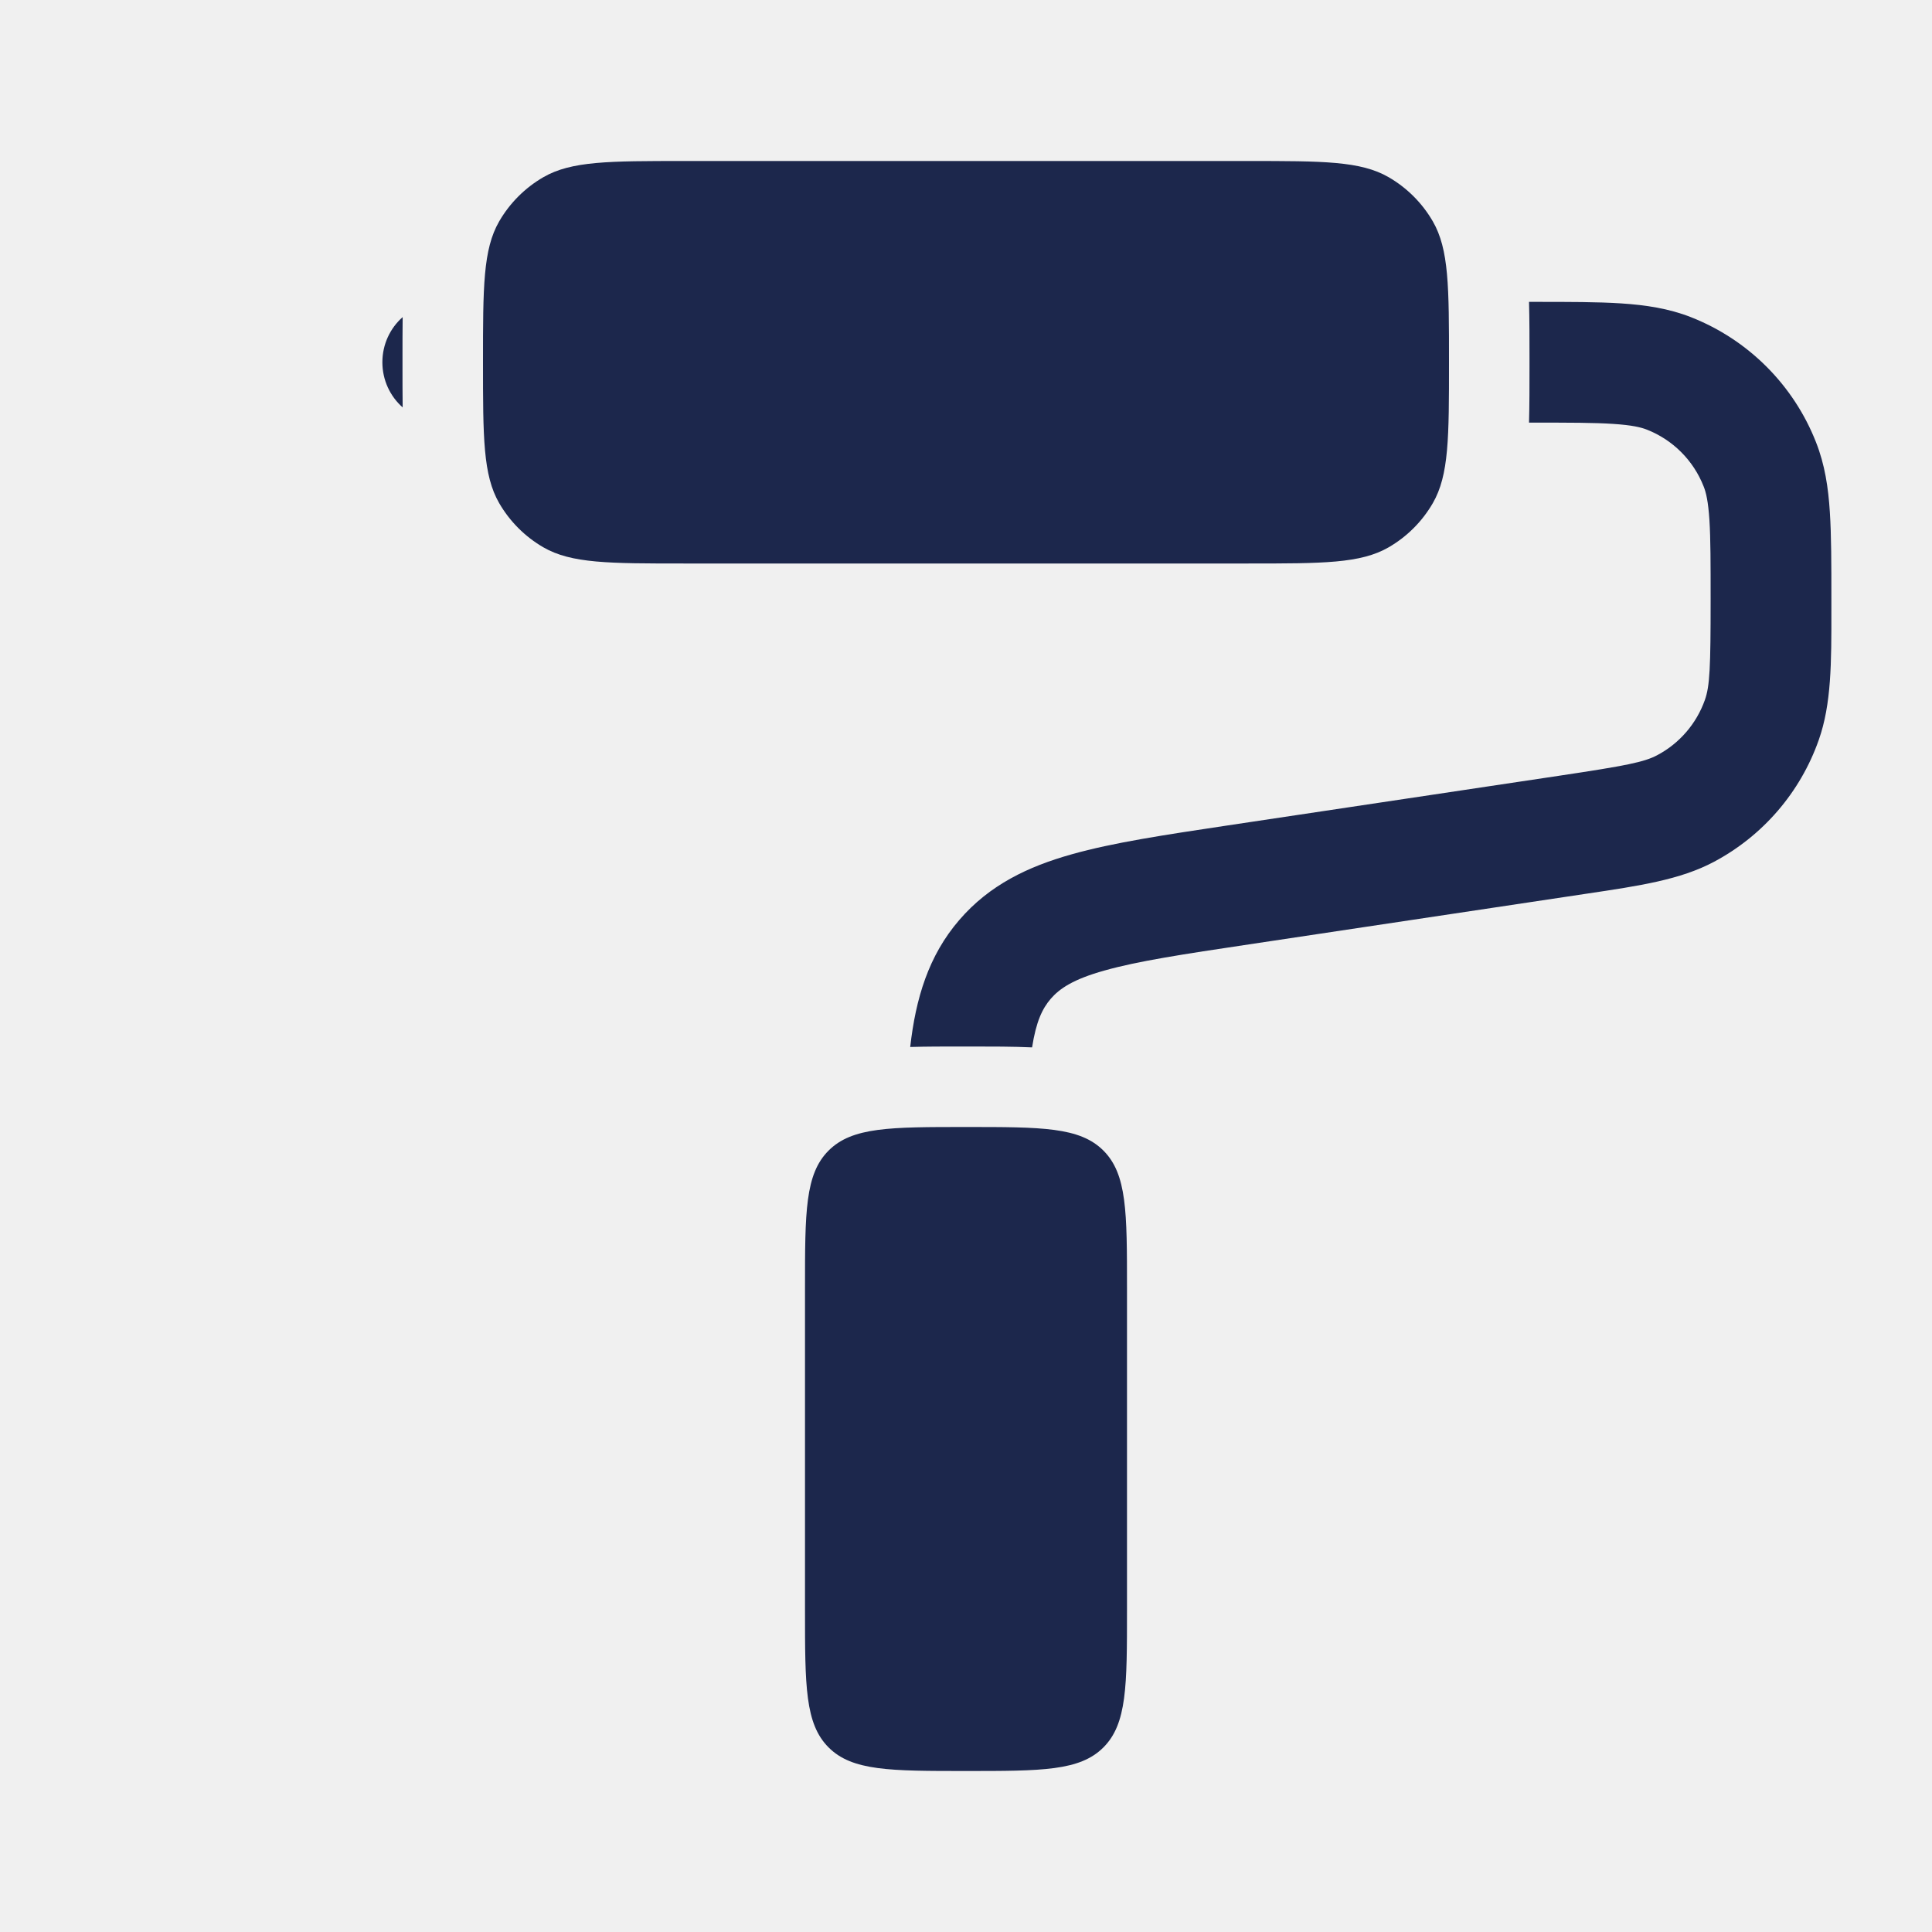
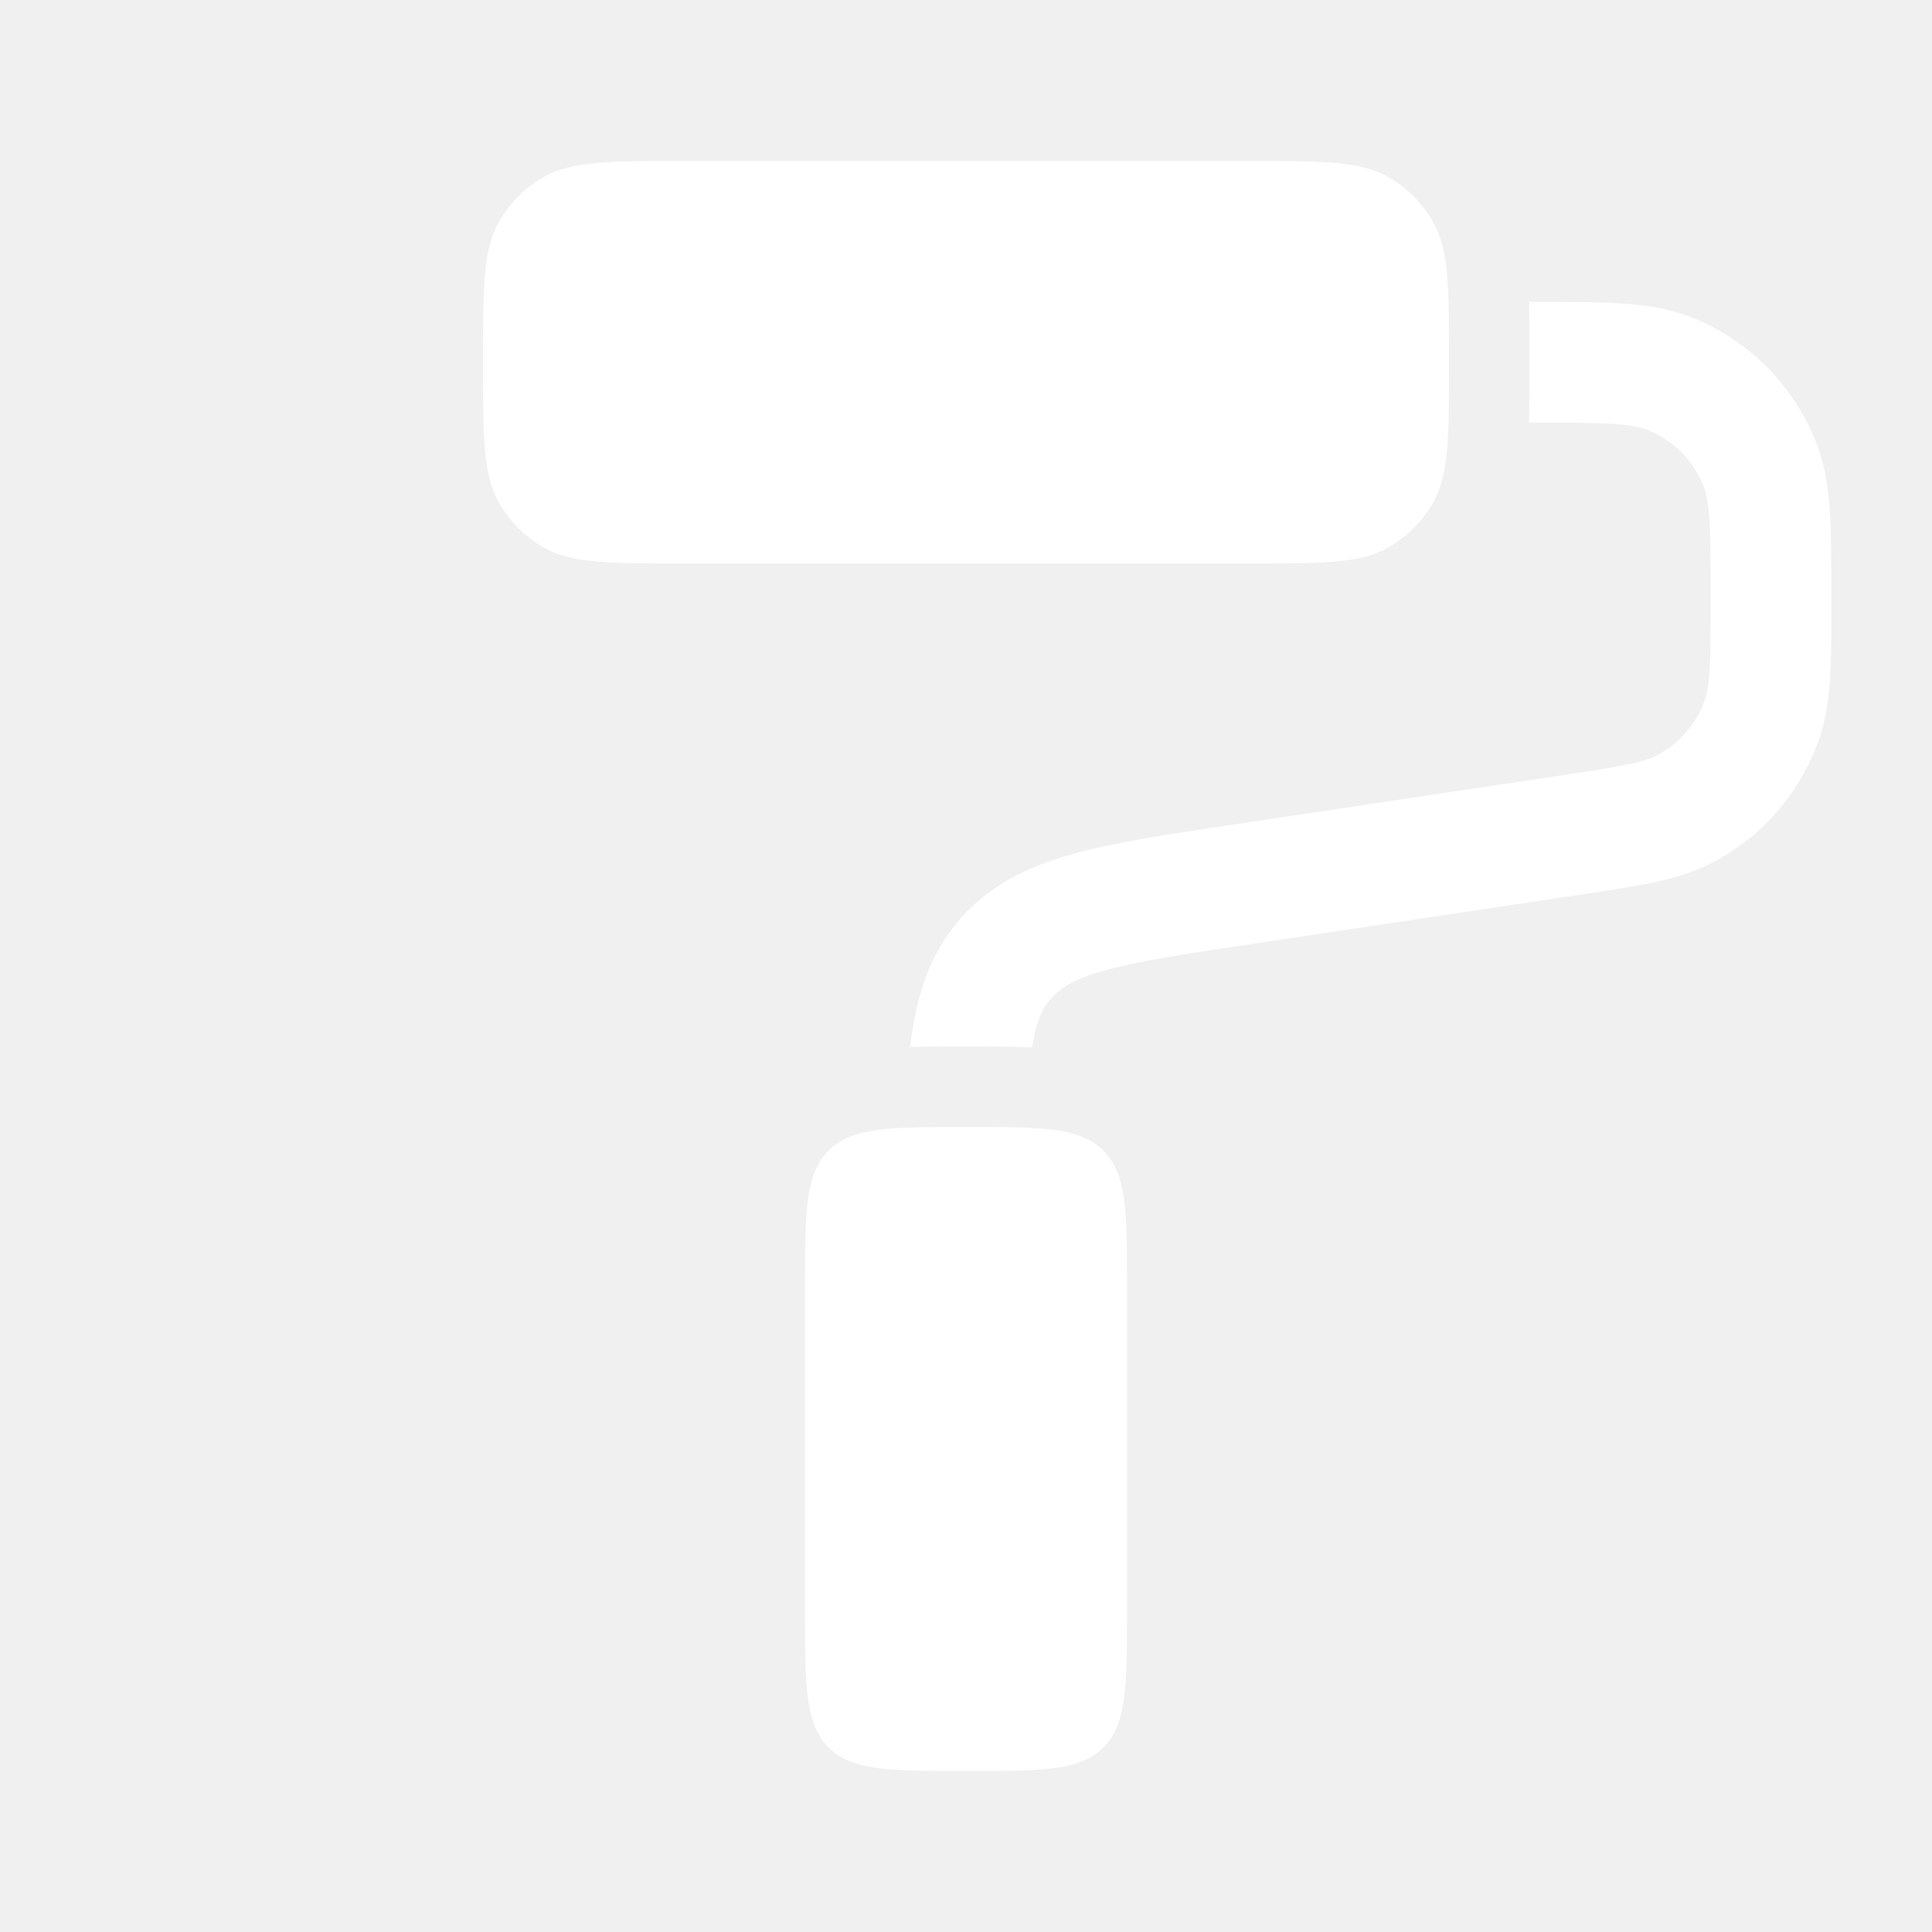
<svg xmlns="http://www.w3.org/2000/svg" width="800px" height="800px" viewBox="0 0 24 24" fill="none">
-   <path d="M6 4.5C6 3.565 6 3.098 6.201 2.75C6.333 2.522 6.522 2.333 6.75 2.201C7.098 2 7.565 2 8.5 2H15.5C16.435 2 16.902 2 17.25 2.201C17.478 2.333 17.667 2.522 17.799 2.75C18 3.098 18 3.565 18 4.5C18 5.435 18 5.902 17.799 6.25C17.667 6.478 17.478 6.667 17.25 6.799C16.902 7 16.435 7 15.5 7H8.5C7.565 7 7.098 7 6.75 6.799C6.522 6.667 6.333 6.478 6.201 6.25C6 5.902 6 5.435 6 4.5Z" fill="#1C274C" />
-   <path d="M5.002 3.939C4.847 4.076 4.75 4.277 4.75 4.5C4.75 4.723 4.847 4.924 5.002 5.061C5 4.896 5 4.722 5 4.54V4.46C5 4.278 5 4.104 5.002 3.939Z" fill="#1C274C" />
-   <path d="M10 16V20C10 20.943 10 21.414 10.293 21.707C10.586 22 11.057 22 12 22C12.943 22 13.414 22 13.707 21.707C14 21.414 14 20.943 14 20V16C14 15.057 14 14.586 13.707 14.293C13.414 14 12.943 14 12 14C11.057 14 10.586 14 10.293 14.293C10 14.586 10 15.057 10 16Z" fill="#1C274C" />
-   <path d="M18.994 5.25H19.045C19.5 5.25 19.805 5.25 20.042 5.266C20.272 5.281 20.384 5.308 20.458 5.337C20.781 5.464 21.036 5.719 21.163 6.042C21.193 6.116 21.22 6.229 21.235 6.459C21.25 6.695 21.25 7 21.25 7.455C21.25 8.292 21.24 8.522 21.179 8.694C21.075 8.989 20.863 9.235 20.587 9.381C20.426 9.467 20.2 9.512 19.372 9.636L15.249 10.254C14.476 10.37 13.828 10.467 13.315 10.612C12.772 10.764 12.292 10.992 11.917 11.428C11.533 11.873 11.375 12.405 11.307 13.006C11.511 13 11.727 13 11.946 13H12.055C12.32 13 12.58 13 12.821 13.011C12.871 12.69 12.948 12.529 13.053 12.407C13.163 12.28 13.331 12.165 13.721 12.056C14.132 11.94 14.687 11.855 15.518 11.731L19.714 11.101C20.365 11.004 20.872 10.929 21.291 10.706C21.899 10.383 22.364 9.843 22.593 9.193C22.751 8.746 22.751 8.234 22.75 7.576L22.75 7.431C22.75 7.007 22.75 6.652 22.731 6.361C22.712 6.058 22.669 5.772 22.559 5.493C22.28 4.783 21.718 4.221 21.008 3.941C20.729 3.831 20.442 3.789 20.139 3.769C19.848 3.75 19.494 3.75 19.069 3.75H18.994C19 3.969 19 4.207 19 4.46V4.54C19 4.793 19 5.031 18.994 5.25Z" fill="#1C274C" />
+   <path d="M6 4.5C6 3.565 6 3.098 6.201 2.75C6.333 2.522 6.522 2.333 6.75 2.201C7.098 2 7.565 2 8.5 2H15.5C16.435 2 16.902 2 17.25 2.201C17.478 2.333 17.667 2.522 17.799 2.75C18 3.098 18 3.565 18 4.5C18 5.435 18 5.902 17.799 6.25C17.667 6.478 17.478 6.667 17.25 6.799C16.902 7 16.435 7 15.5 7H8.5C7.565 7 7.098 7 6.75 6.799C6.522 6.667 6.333 6.478 6.201 6.25C6 5.902 6 5.435 6 4.5Z" fill="white" />
+   <path d="M10 16V20C10 20.943 10 21.414 10.293 21.707C10.586 22 11.057 22 12 22C12.943 22 13.414 22 13.707 21.707C14 21.414 14 20.943 14 20V16C14 15.057 14 14.586 13.707 14.293C13.414 14 12.943 14 12 14C11.057 14 10.586 14 10.293 14.293C10 14.586 10 15.057 10 16Z" fill="white" />
+   <path d="M18.994 5.25H19.045C19.5 5.25 19.805 5.25 20.042 5.266C20.272 5.281 20.384 5.308 20.458 5.337C20.781 5.464 21.036 5.719 21.163 6.042C21.193 6.116 21.22 6.229 21.235 6.459C21.25 6.695 21.25 7 21.25 7.455C21.25 8.292 21.24 8.522 21.179 8.694C21.075 8.989 20.863 9.235 20.587 9.381C20.426 9.467 20.2 9.512 19.372 9.636L15.249 10.254C14.476 10.37 13.828 10.467 13.315 10.612C12.772 10.764 12.292 10.992 11.917 11.428C11.533 11.873 11.375 12.405 11.307 13.006C11.511 13 11.727 13 11.946 13H12.055C12.32 13 12.58 13 12.821 13.011C12.871 12.69 12.948 12.529 13.053 12.407C13.163 12.28 13.331 12.165 13.721 12.056C14.132 11.94 14.687 11.855 15.518 11.731L19.714 11.101C20.365 11.004 20.872 10.929 21.291 10.706C21.899 10.383 22.364 9.843 22.593 9.193C22.751 8.746 22.751 8.234 22.75 7.576L22.75 7.431C22.75 7.007 22.75 6.652 22.731 6.361C22.712 6.058 22.669 5.772 22.559 5.493C22.28 4.783 21.718 4.221 21.008 3.941C20.729 3.831 20.442 3.789 20.139 3.769C19.848 3.75 19.494 3.75 19.069 3.75H18.994C19 3.969 19 4.207 19 4.46V4.54C19 4.793 19 5.031 18.994 5.25Z" fill="white" />
</svg>
